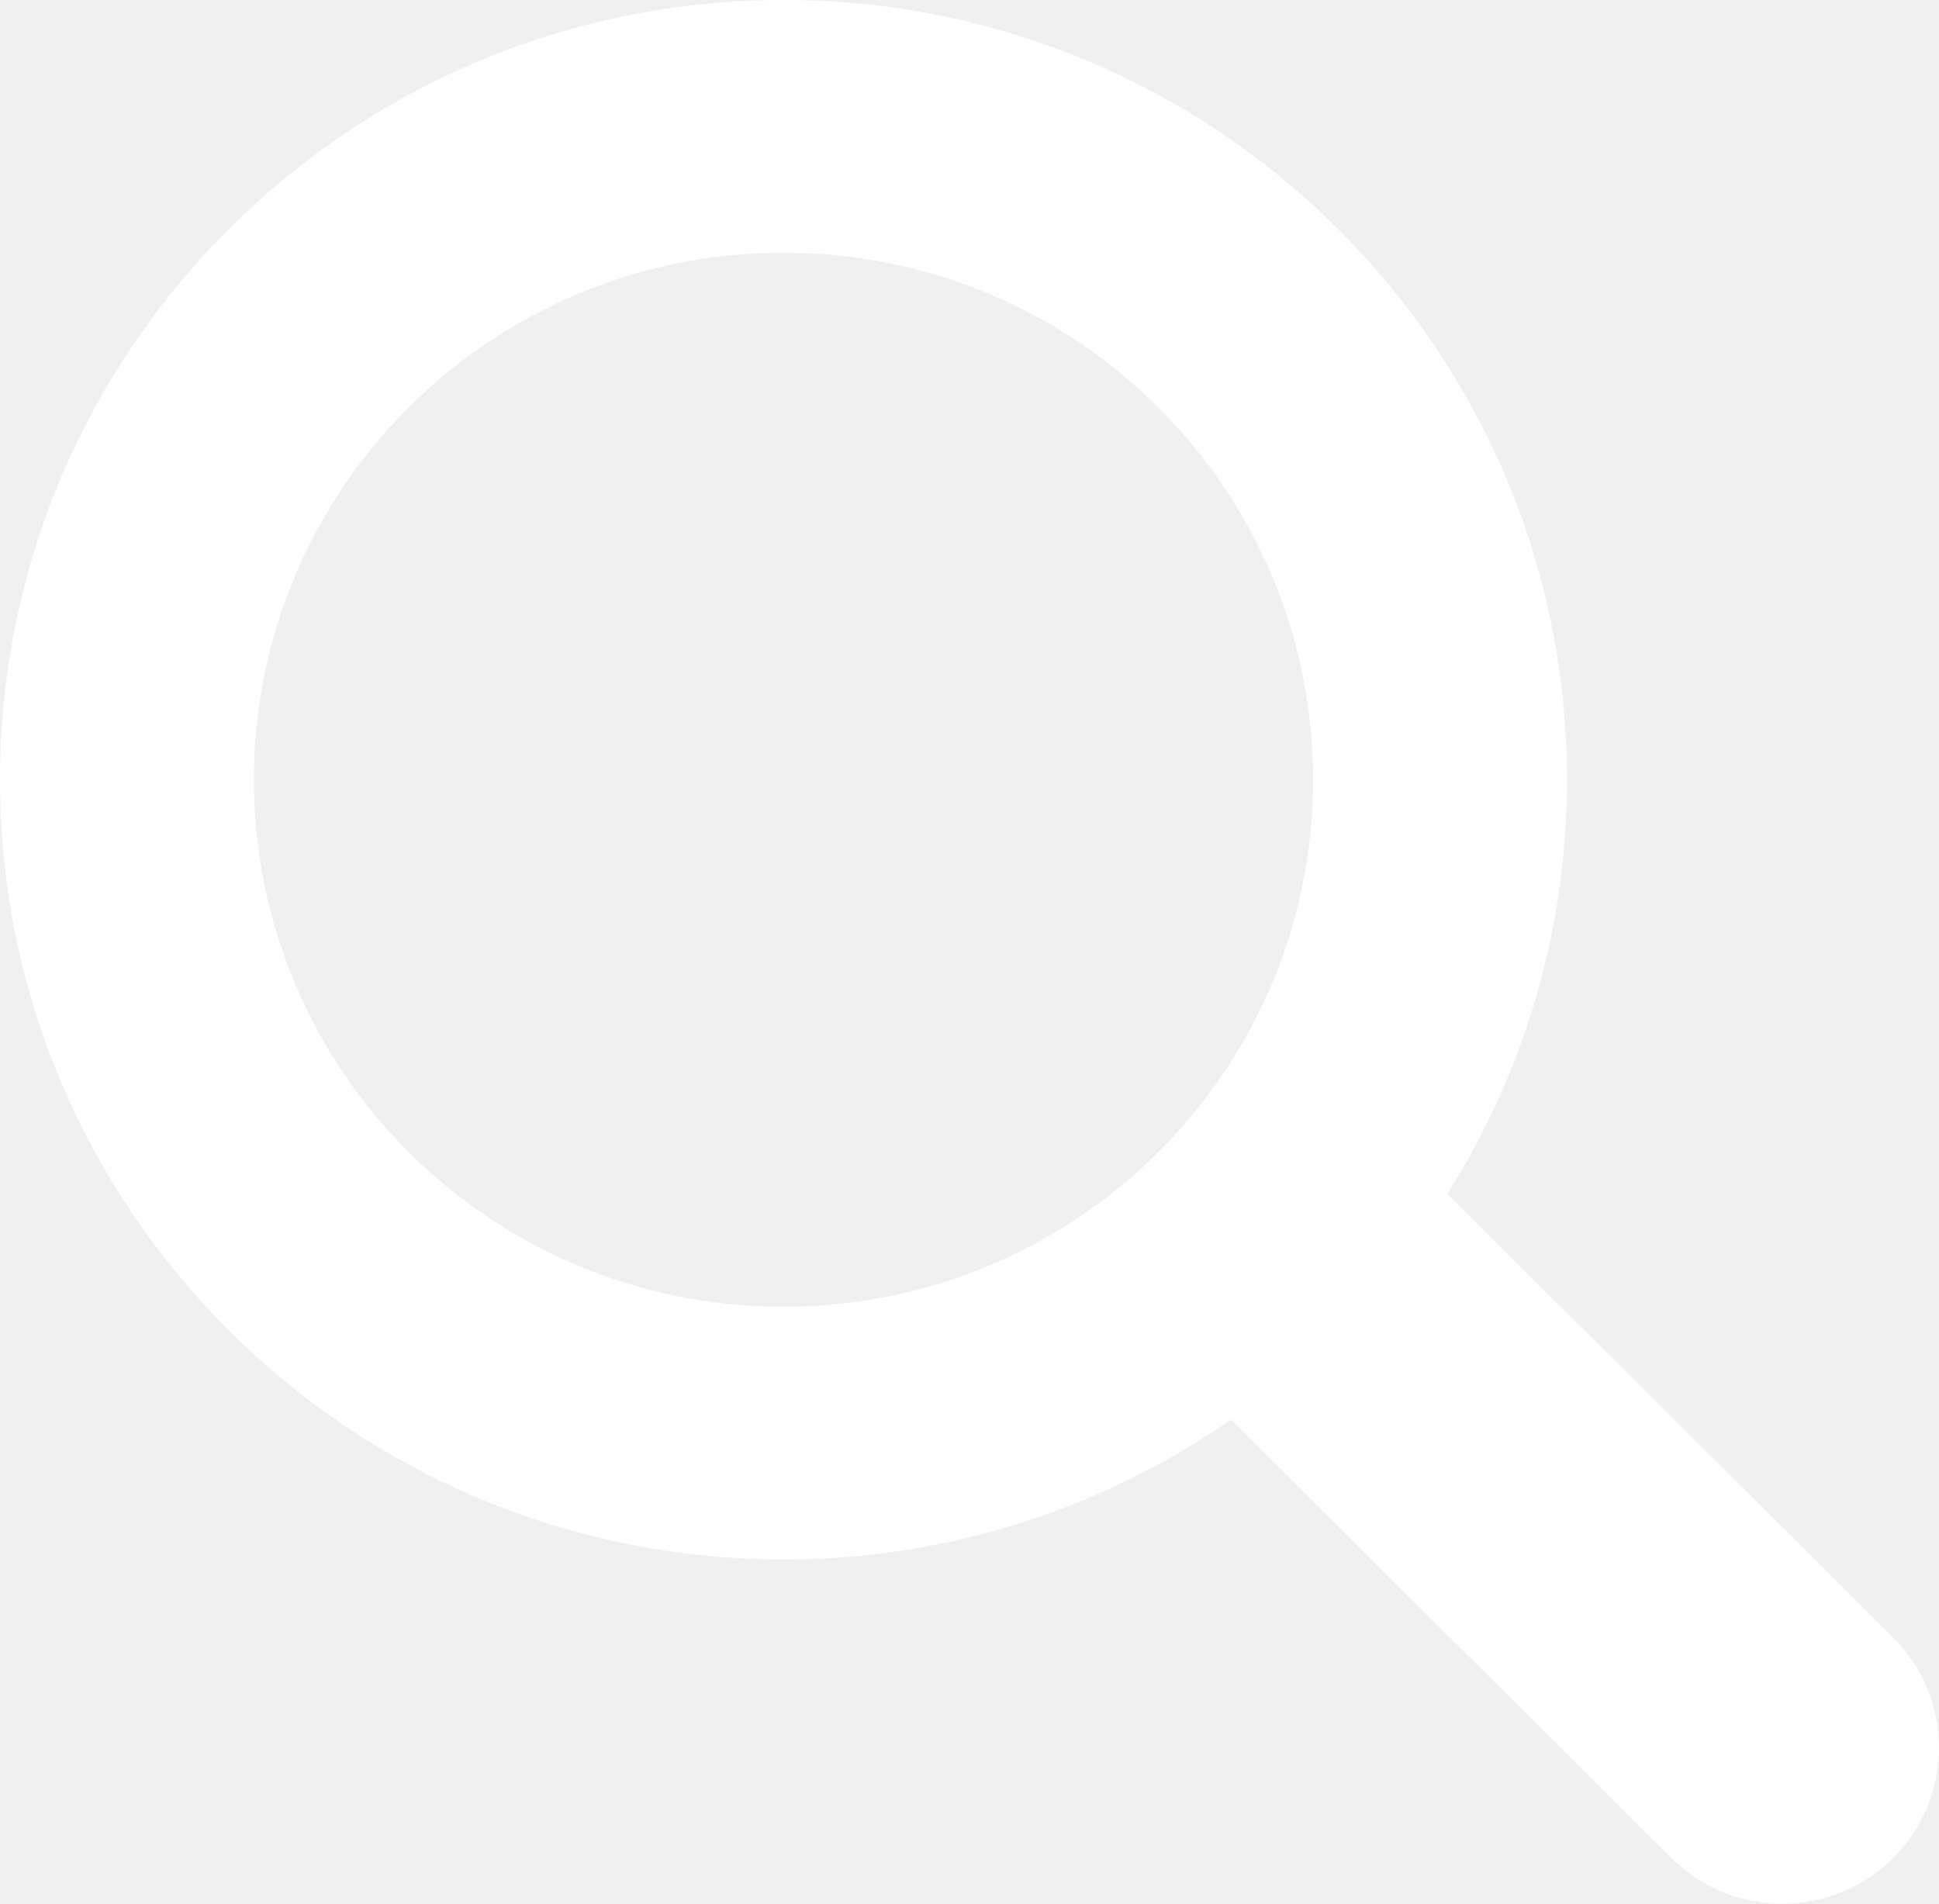
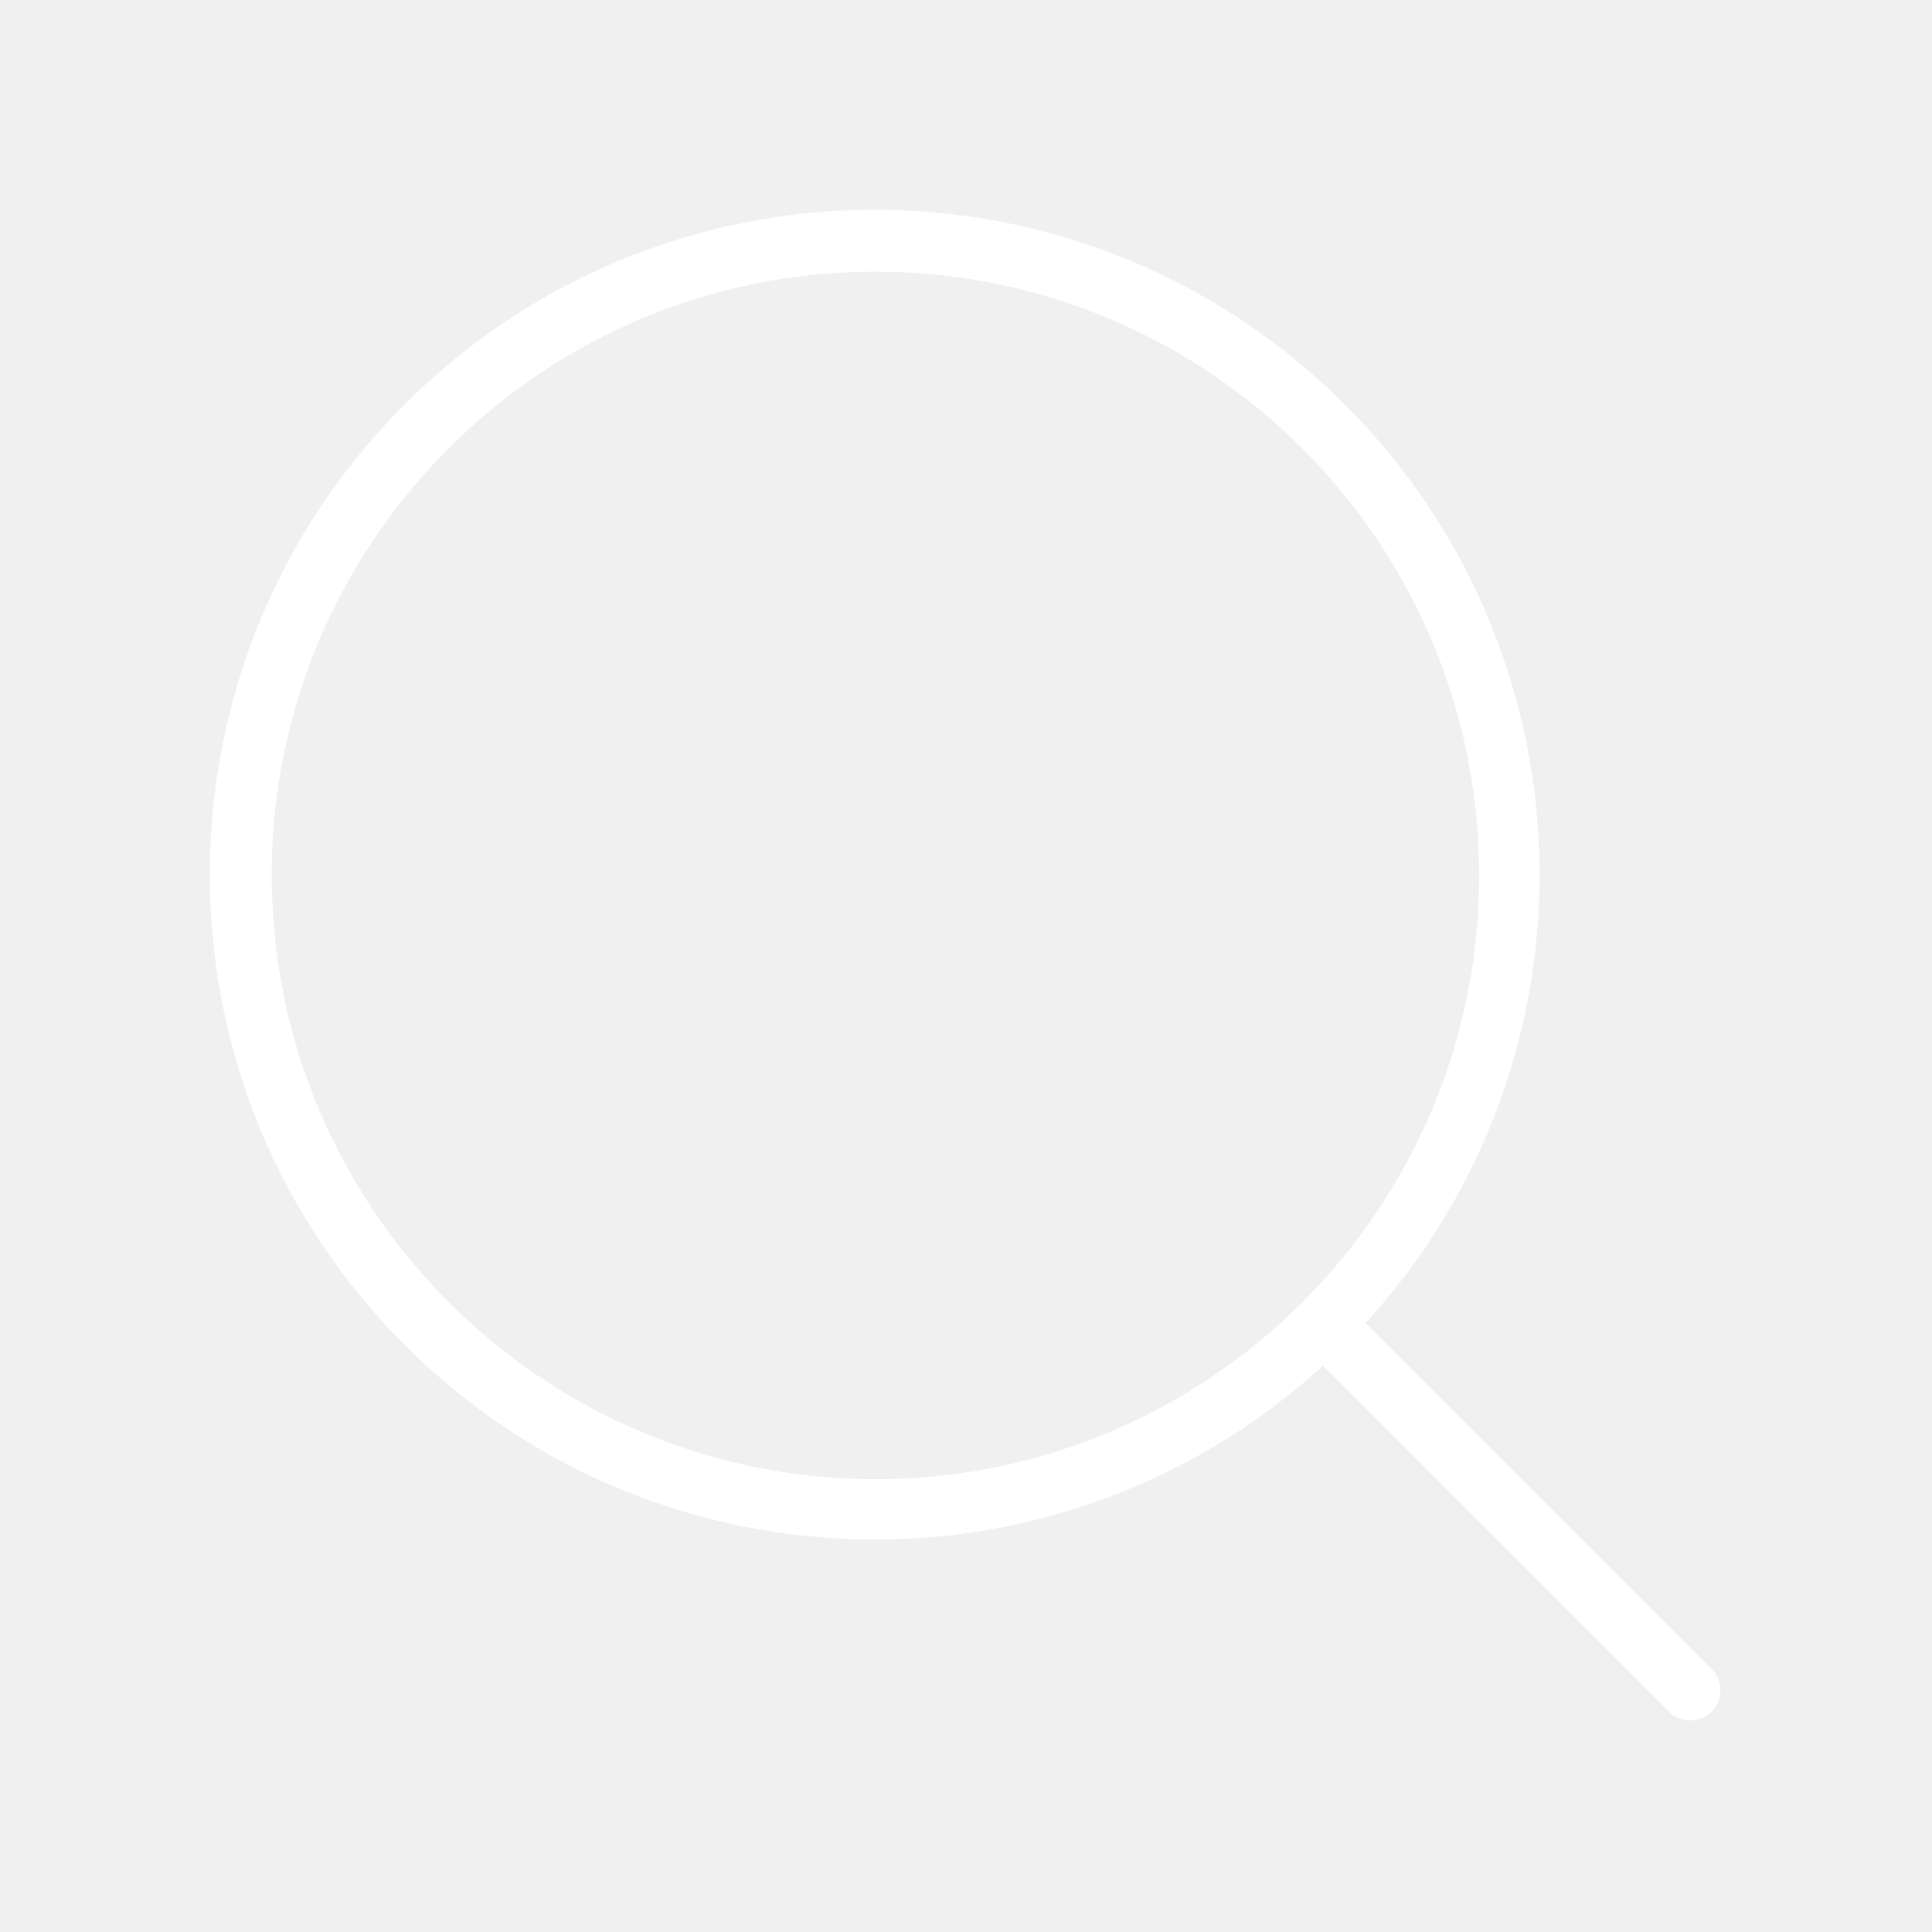
- <svg xmlns="http://www.w3.org/2000/svg" width="55" height="54" viewBox="0 0 55 54" fill="none">
-   <path d="M53.698 46.45L41.053 33.864C43.201 30.46 44.448 26.436 44.448 22.118C44.448 9.902 34.498 0 22.224 0C9.95 0 0 9.902 0 22.118C0 34.335 9.949 44.236 22.224 44.236C26.945 44.236 31.318 42.767 34.917 40.271L47.411 52.707C48.28 53.57 49.418 54 50.554 54C51.693 54 52.829 53.57 53.699 52.707C55.434 50.978 55.434 48.178 53.698 46.45ZM22.224 37.07C13.928 37.07 7.202 30.377 7.202 22.119C7.202 13.862 13.928 7.168 22.224 7.168C30.52 7.168 37.246 13.862 37.246 22.119C37.246 30.377 30.52 37.07 22.224 37.07Z" fill="white" />
+ <svg xmlns="http://www.w3.org/2000/svg" fill="white" width="800px" height="800px" viewBox="0 0 256.001 256.001" id="Flat">
+   <path d="M226.821,221.172,180.955,175.306a88.101,88.101,0,1,0-5.657,5.656L221.165,226.83a4,4,0,0,0,5.656-5.657ZM35.999,116a80,80,0,1,1,80,80A80.09,80.09,0,0,1,35.999,116Z" />
</svg>
